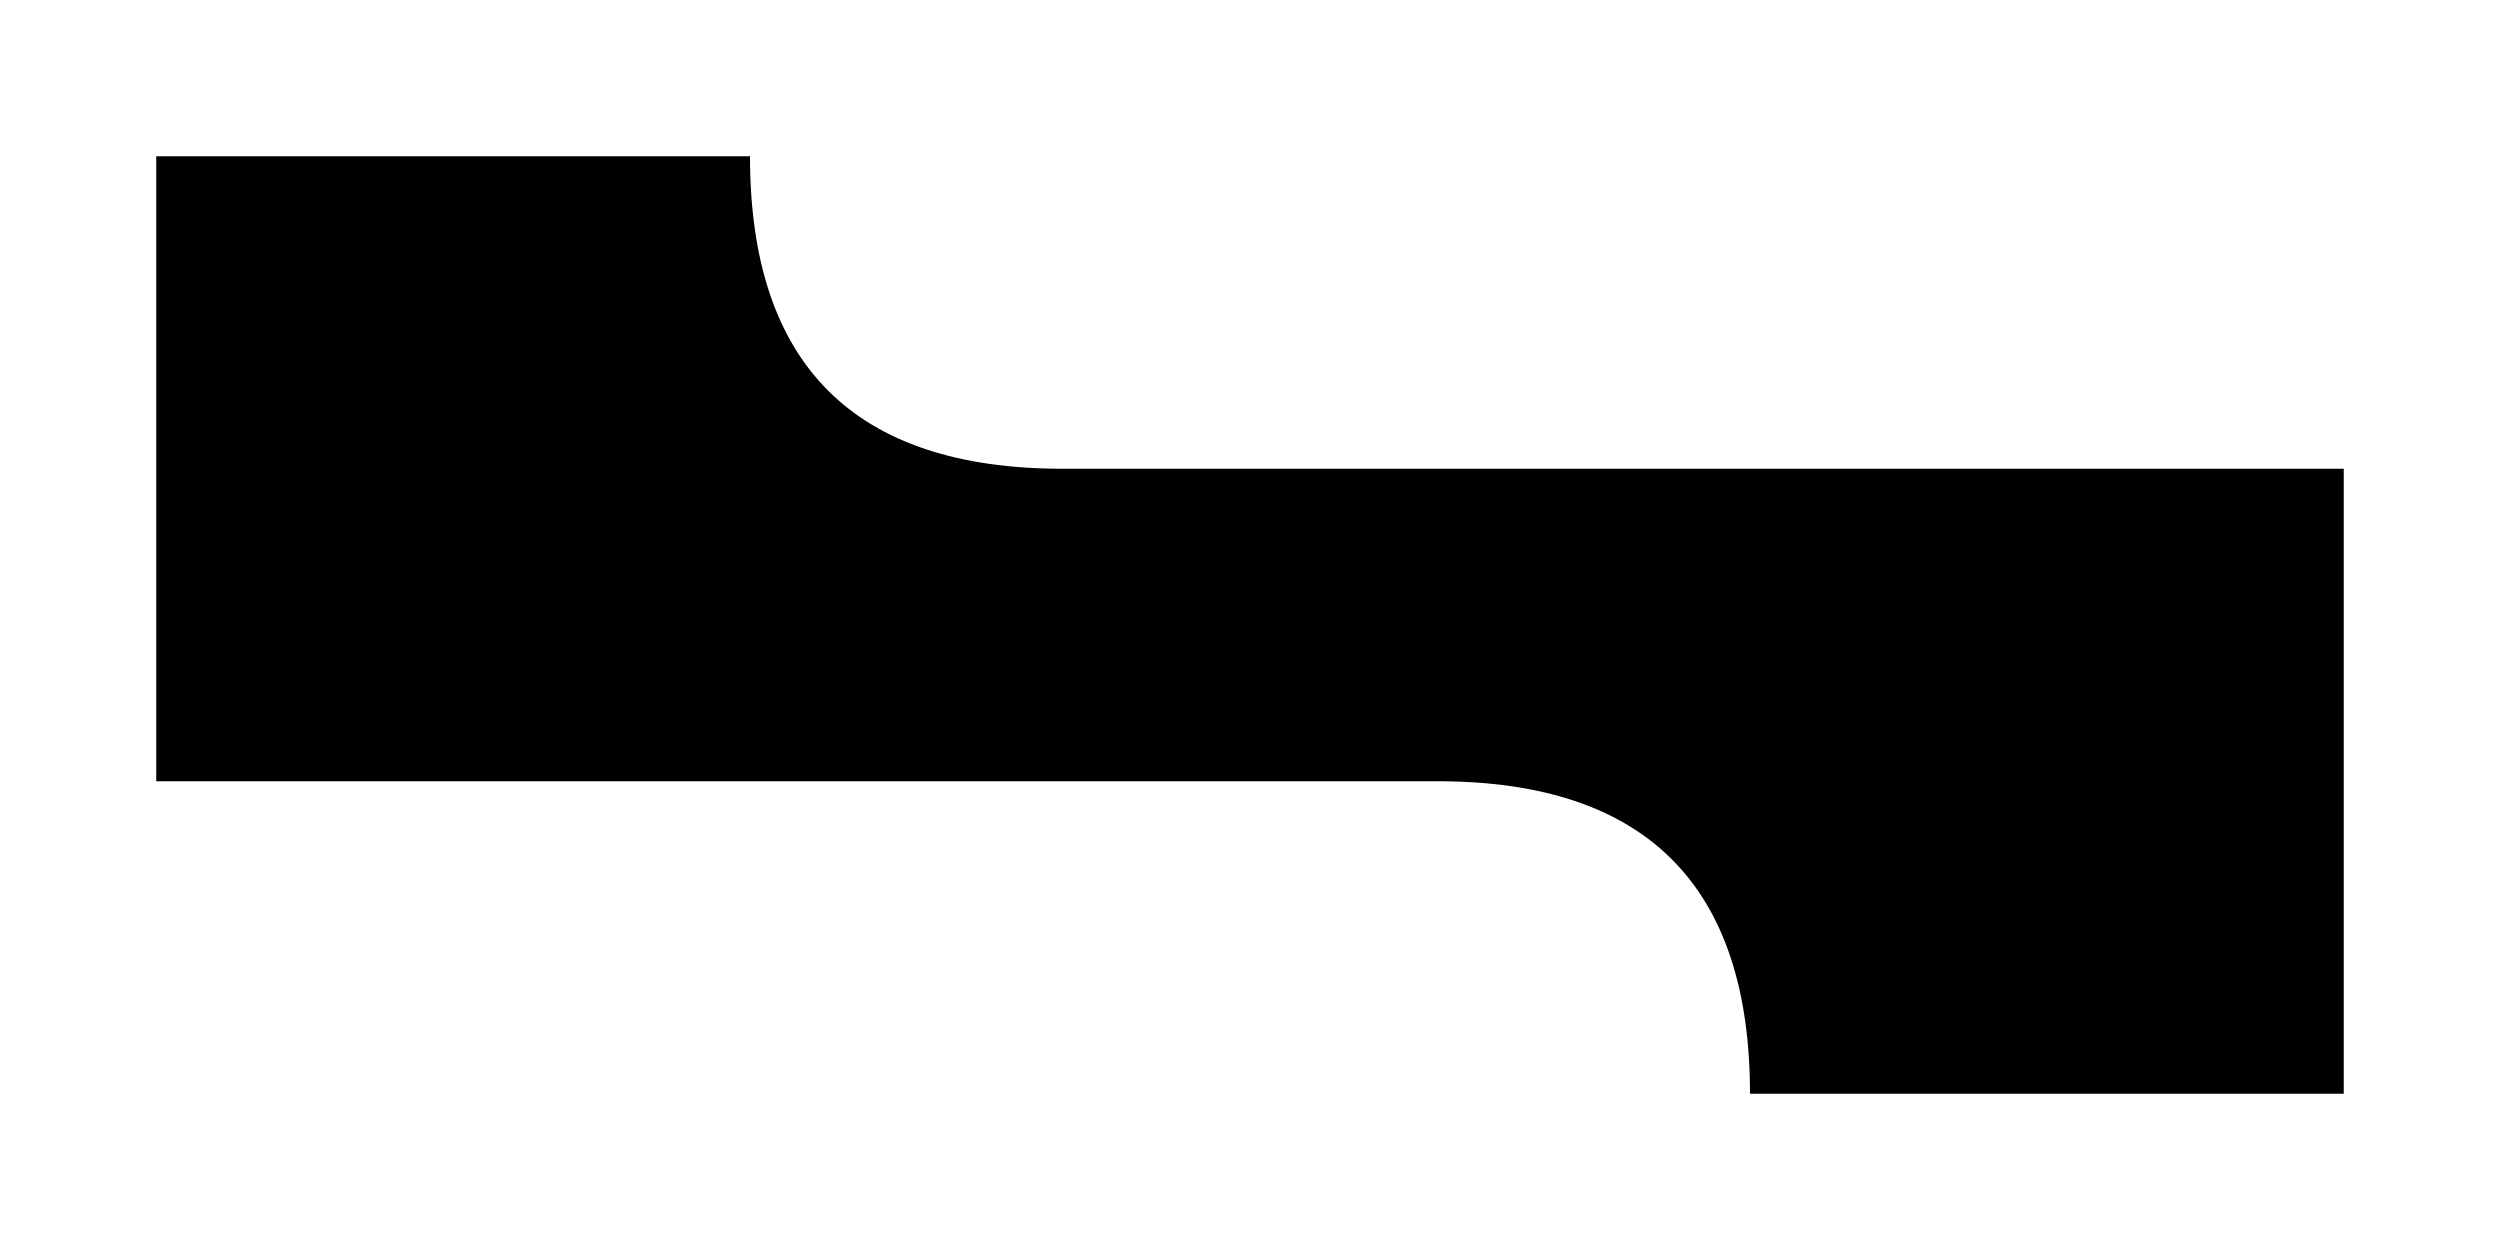
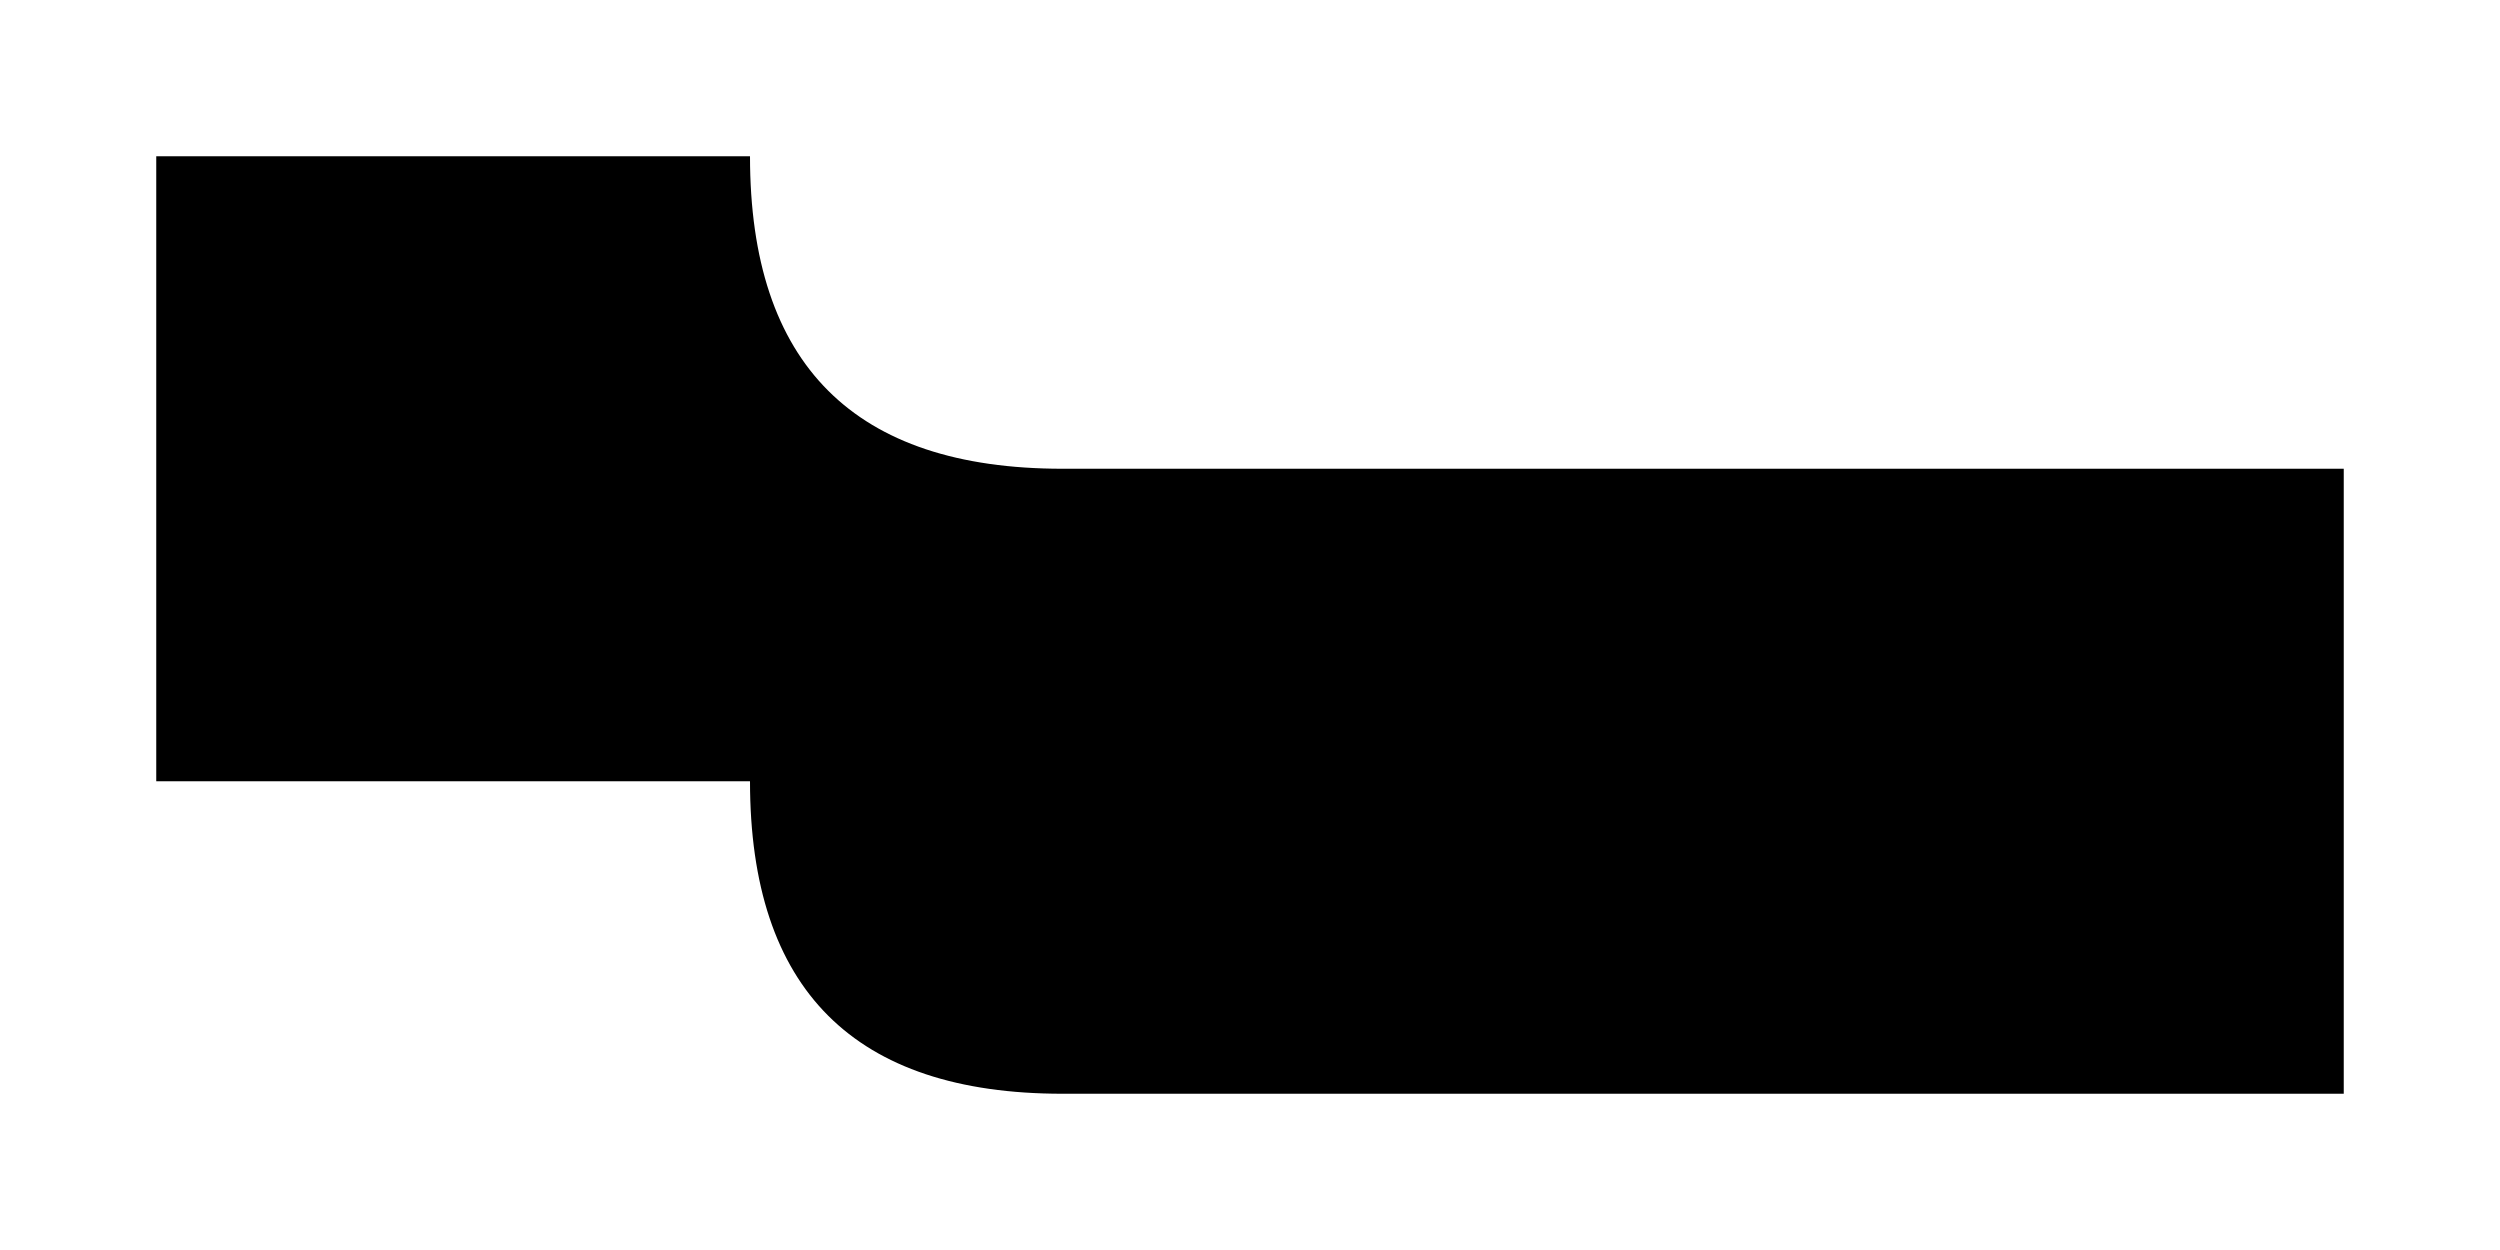
<svg xmlns="http://www.w3.org/2000/svg" width="400" height="200" viewBox="0 0 400 200">
-   <path d="M 25 175            L 25 25            L 120 25            Q 120 75, 170 75            L 375 75            L 375 175            L 280 175            Q 280 125, 230 125            L 25 125            Z" fill="#000000" stroke="none" />
+   <path d="M 25 175            L 25 25            L 120 25            Q 120 75, 170 75            L 375 75            L 375 175            L 170 175            Q 120 175, 120 125            L 25 125            Z" fill="#000000" stroke="none" />
</svg>
